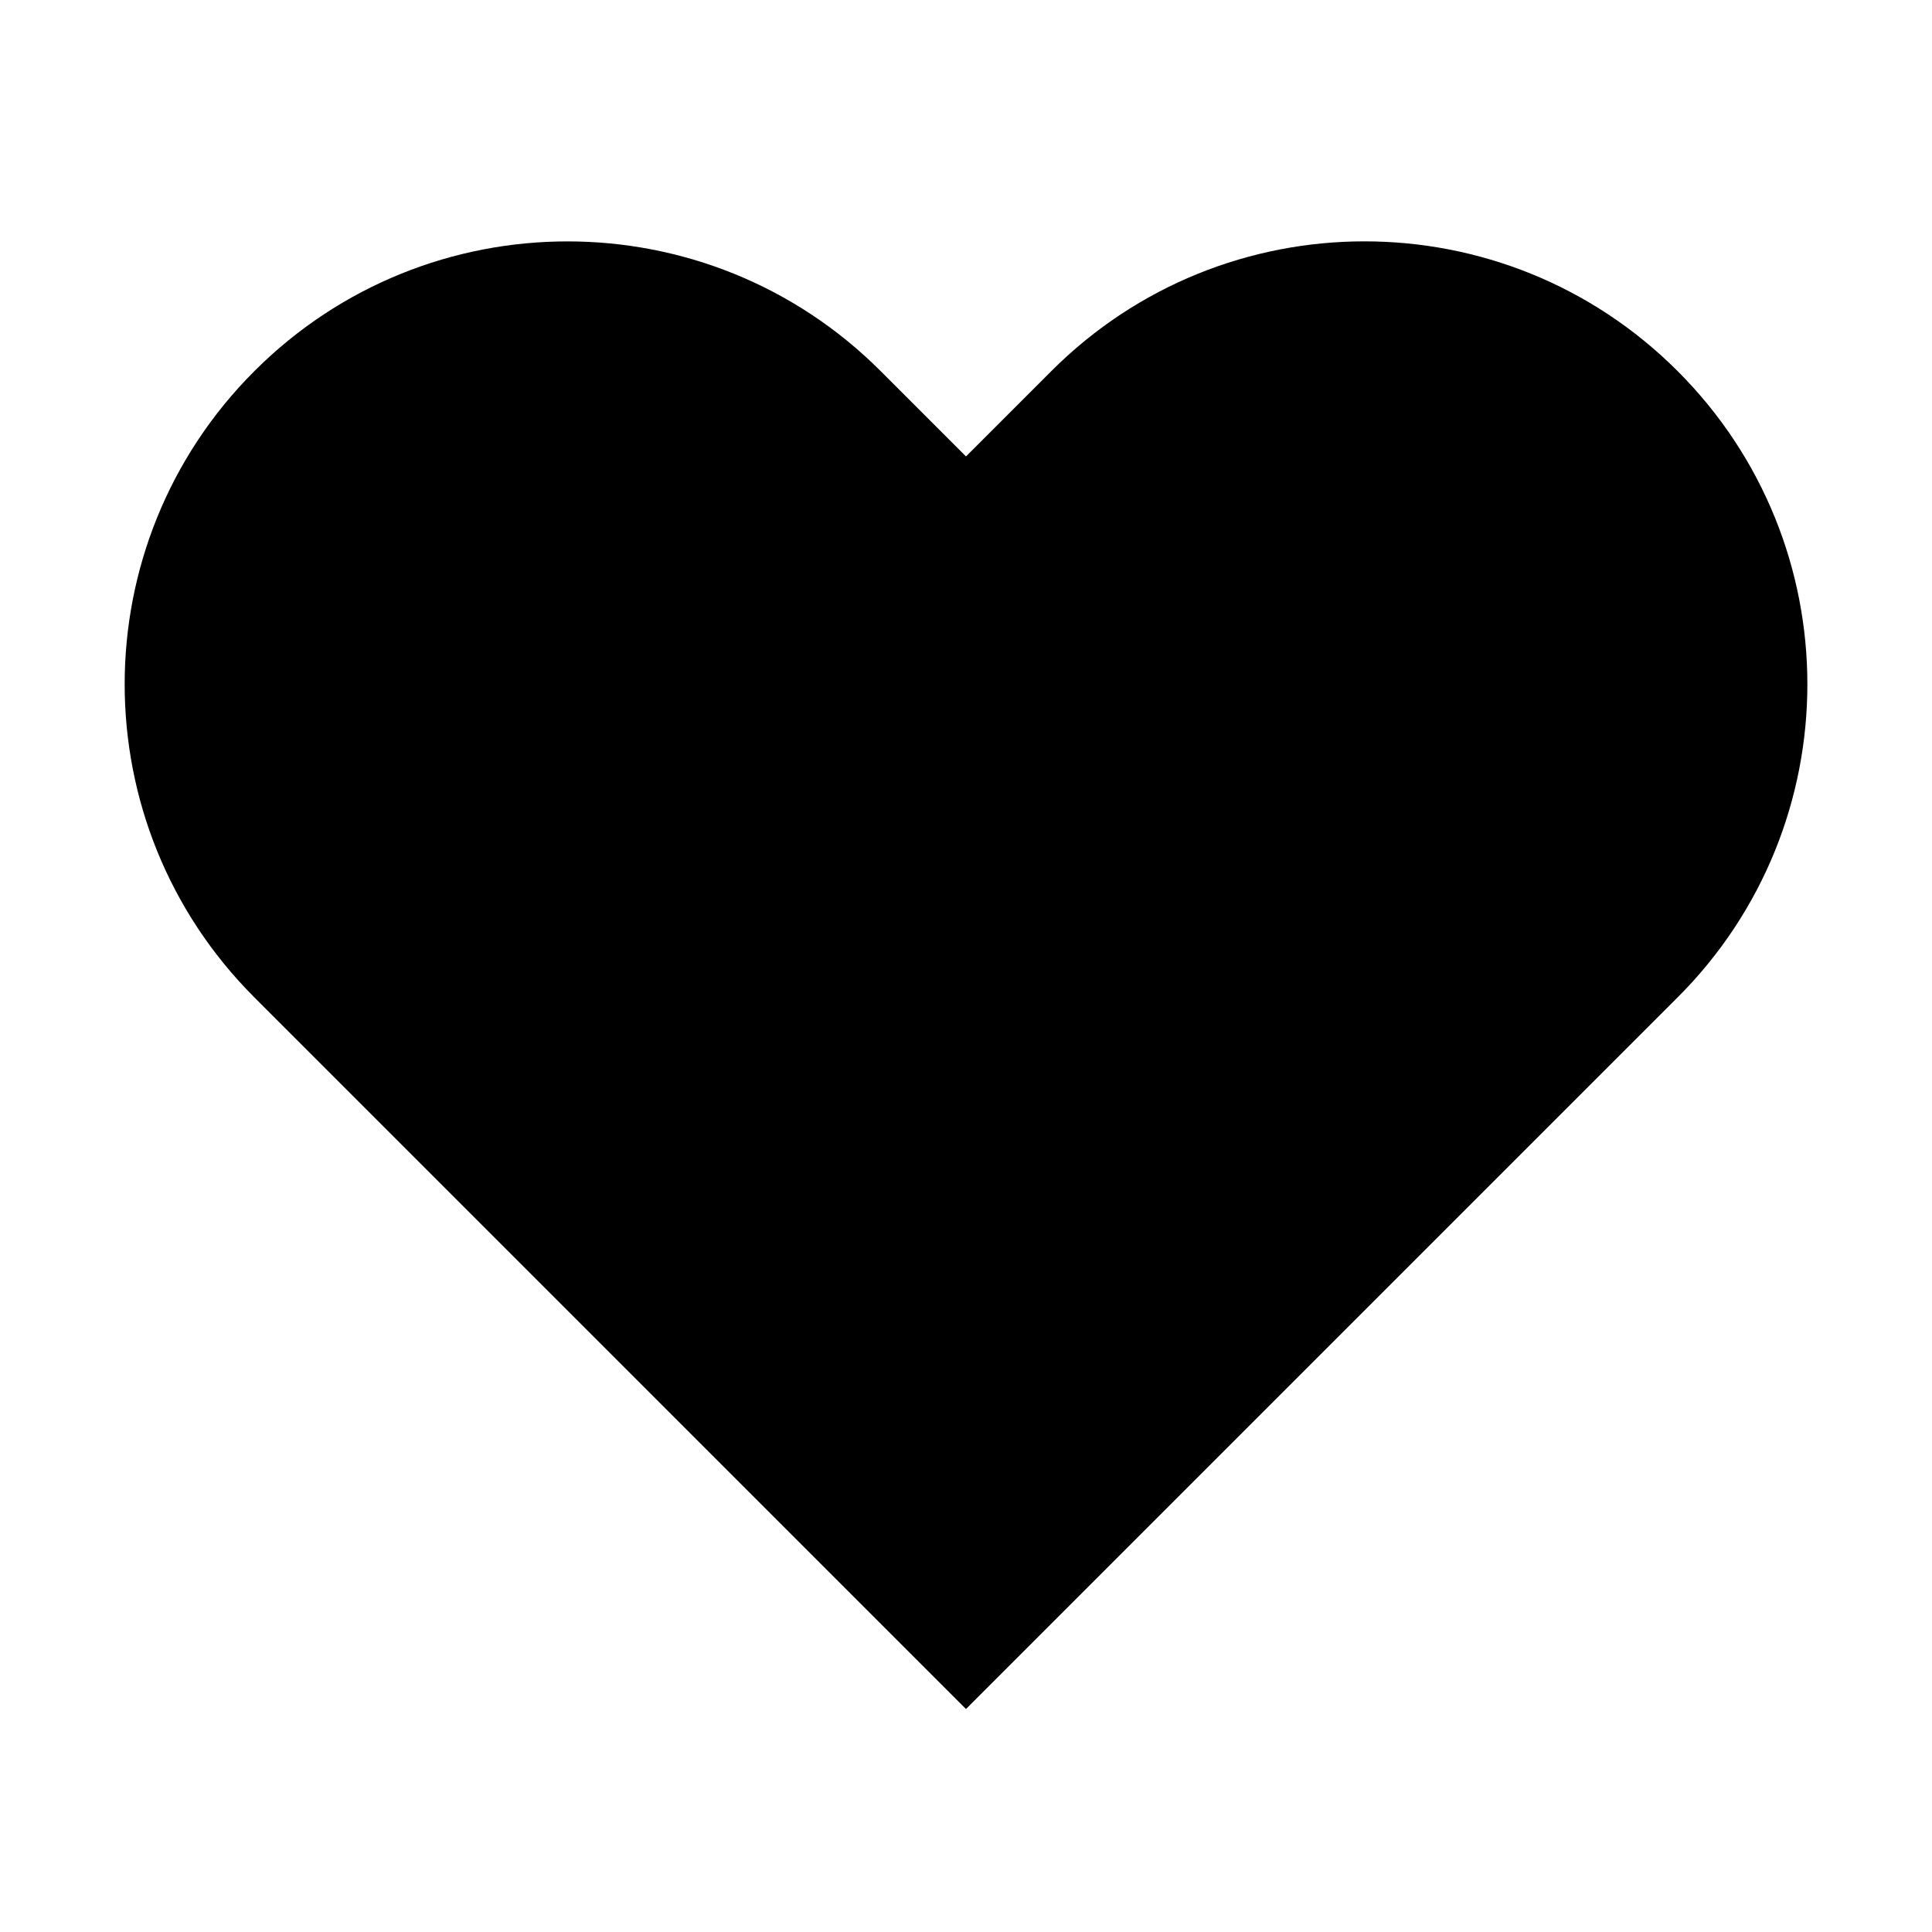
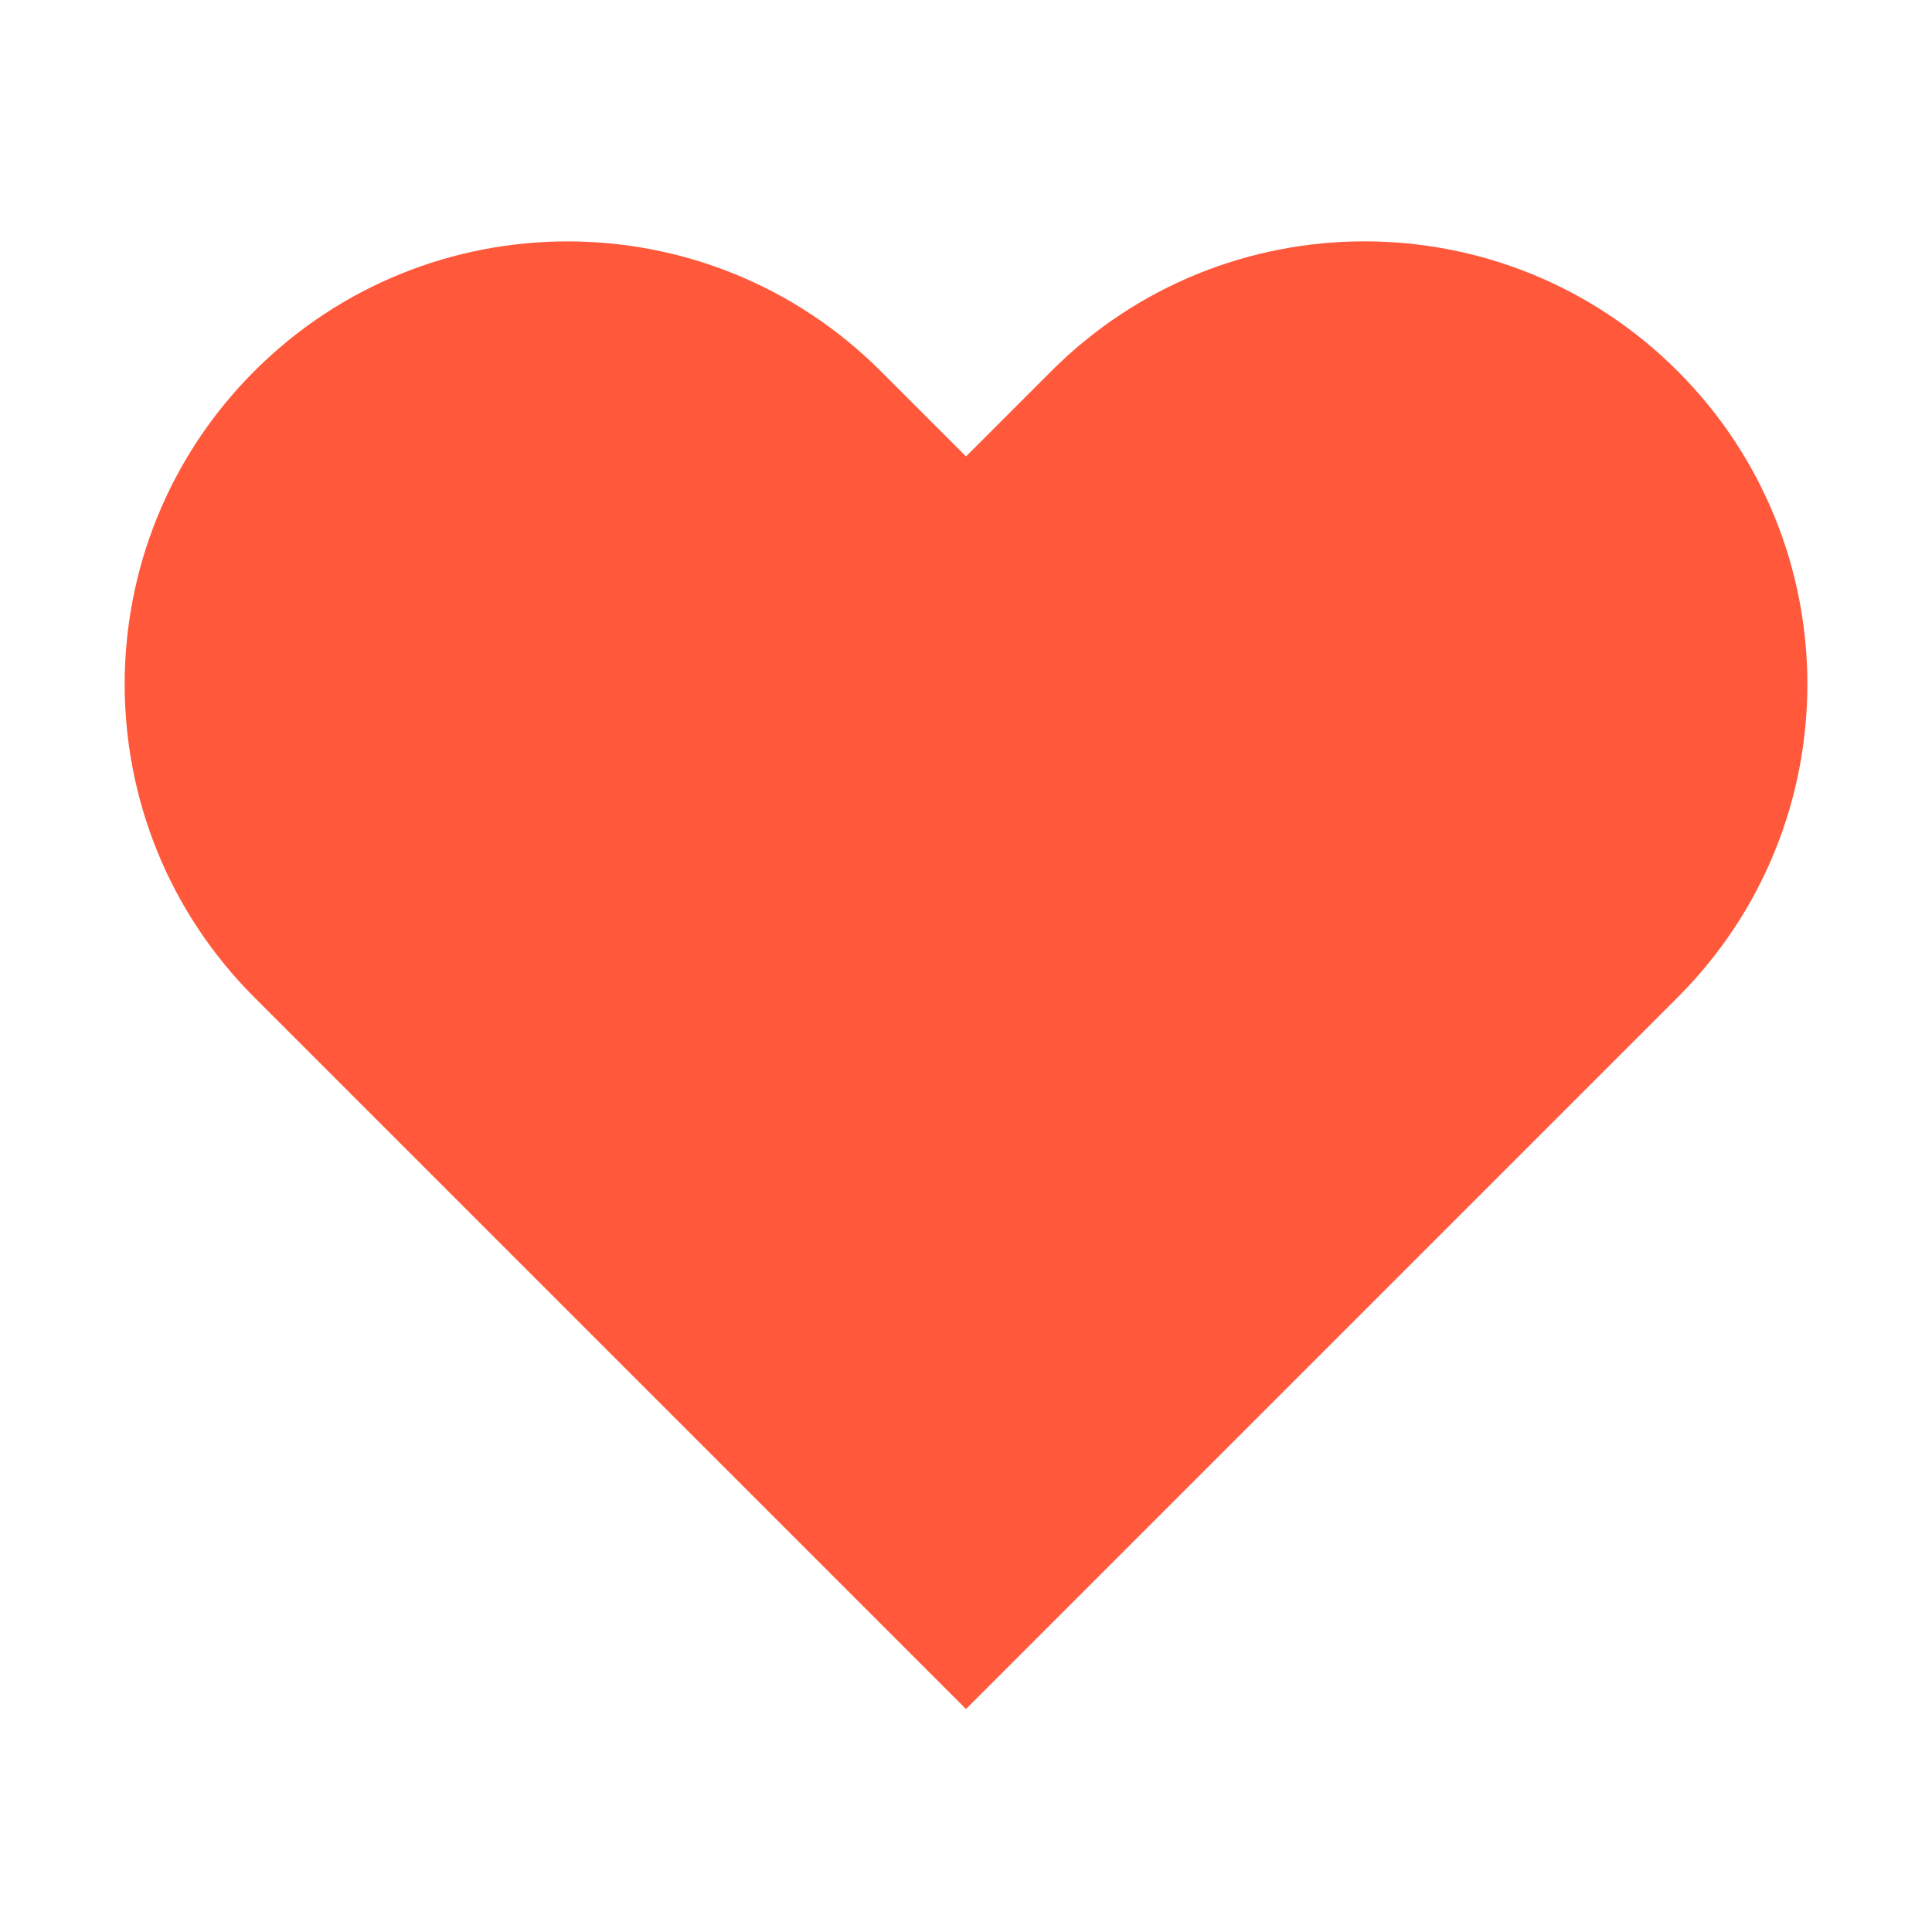
- <svg xmlns="http://www.w3.org/2000/svg" width="20" height="20" viewBox="0 0 24 24" fill="currentColor">
+ <svg xmlns="http://www.w3.org/2000/svg" width="20" height="20" viewBox="0 0 24 24" fill="#ff583b">
  <path d="M20.84 4.61a5.5 5.5 0 0 0-7.78 0L12 5.67l-1.06-1.06a5.5 5.5 0 0 0-7.78 7.78l1.06 1.06L12 21.23l7.78-7.78 1.06-1.06a5.5 5.5 0 0 0 0-7.78z" />
</svg>
